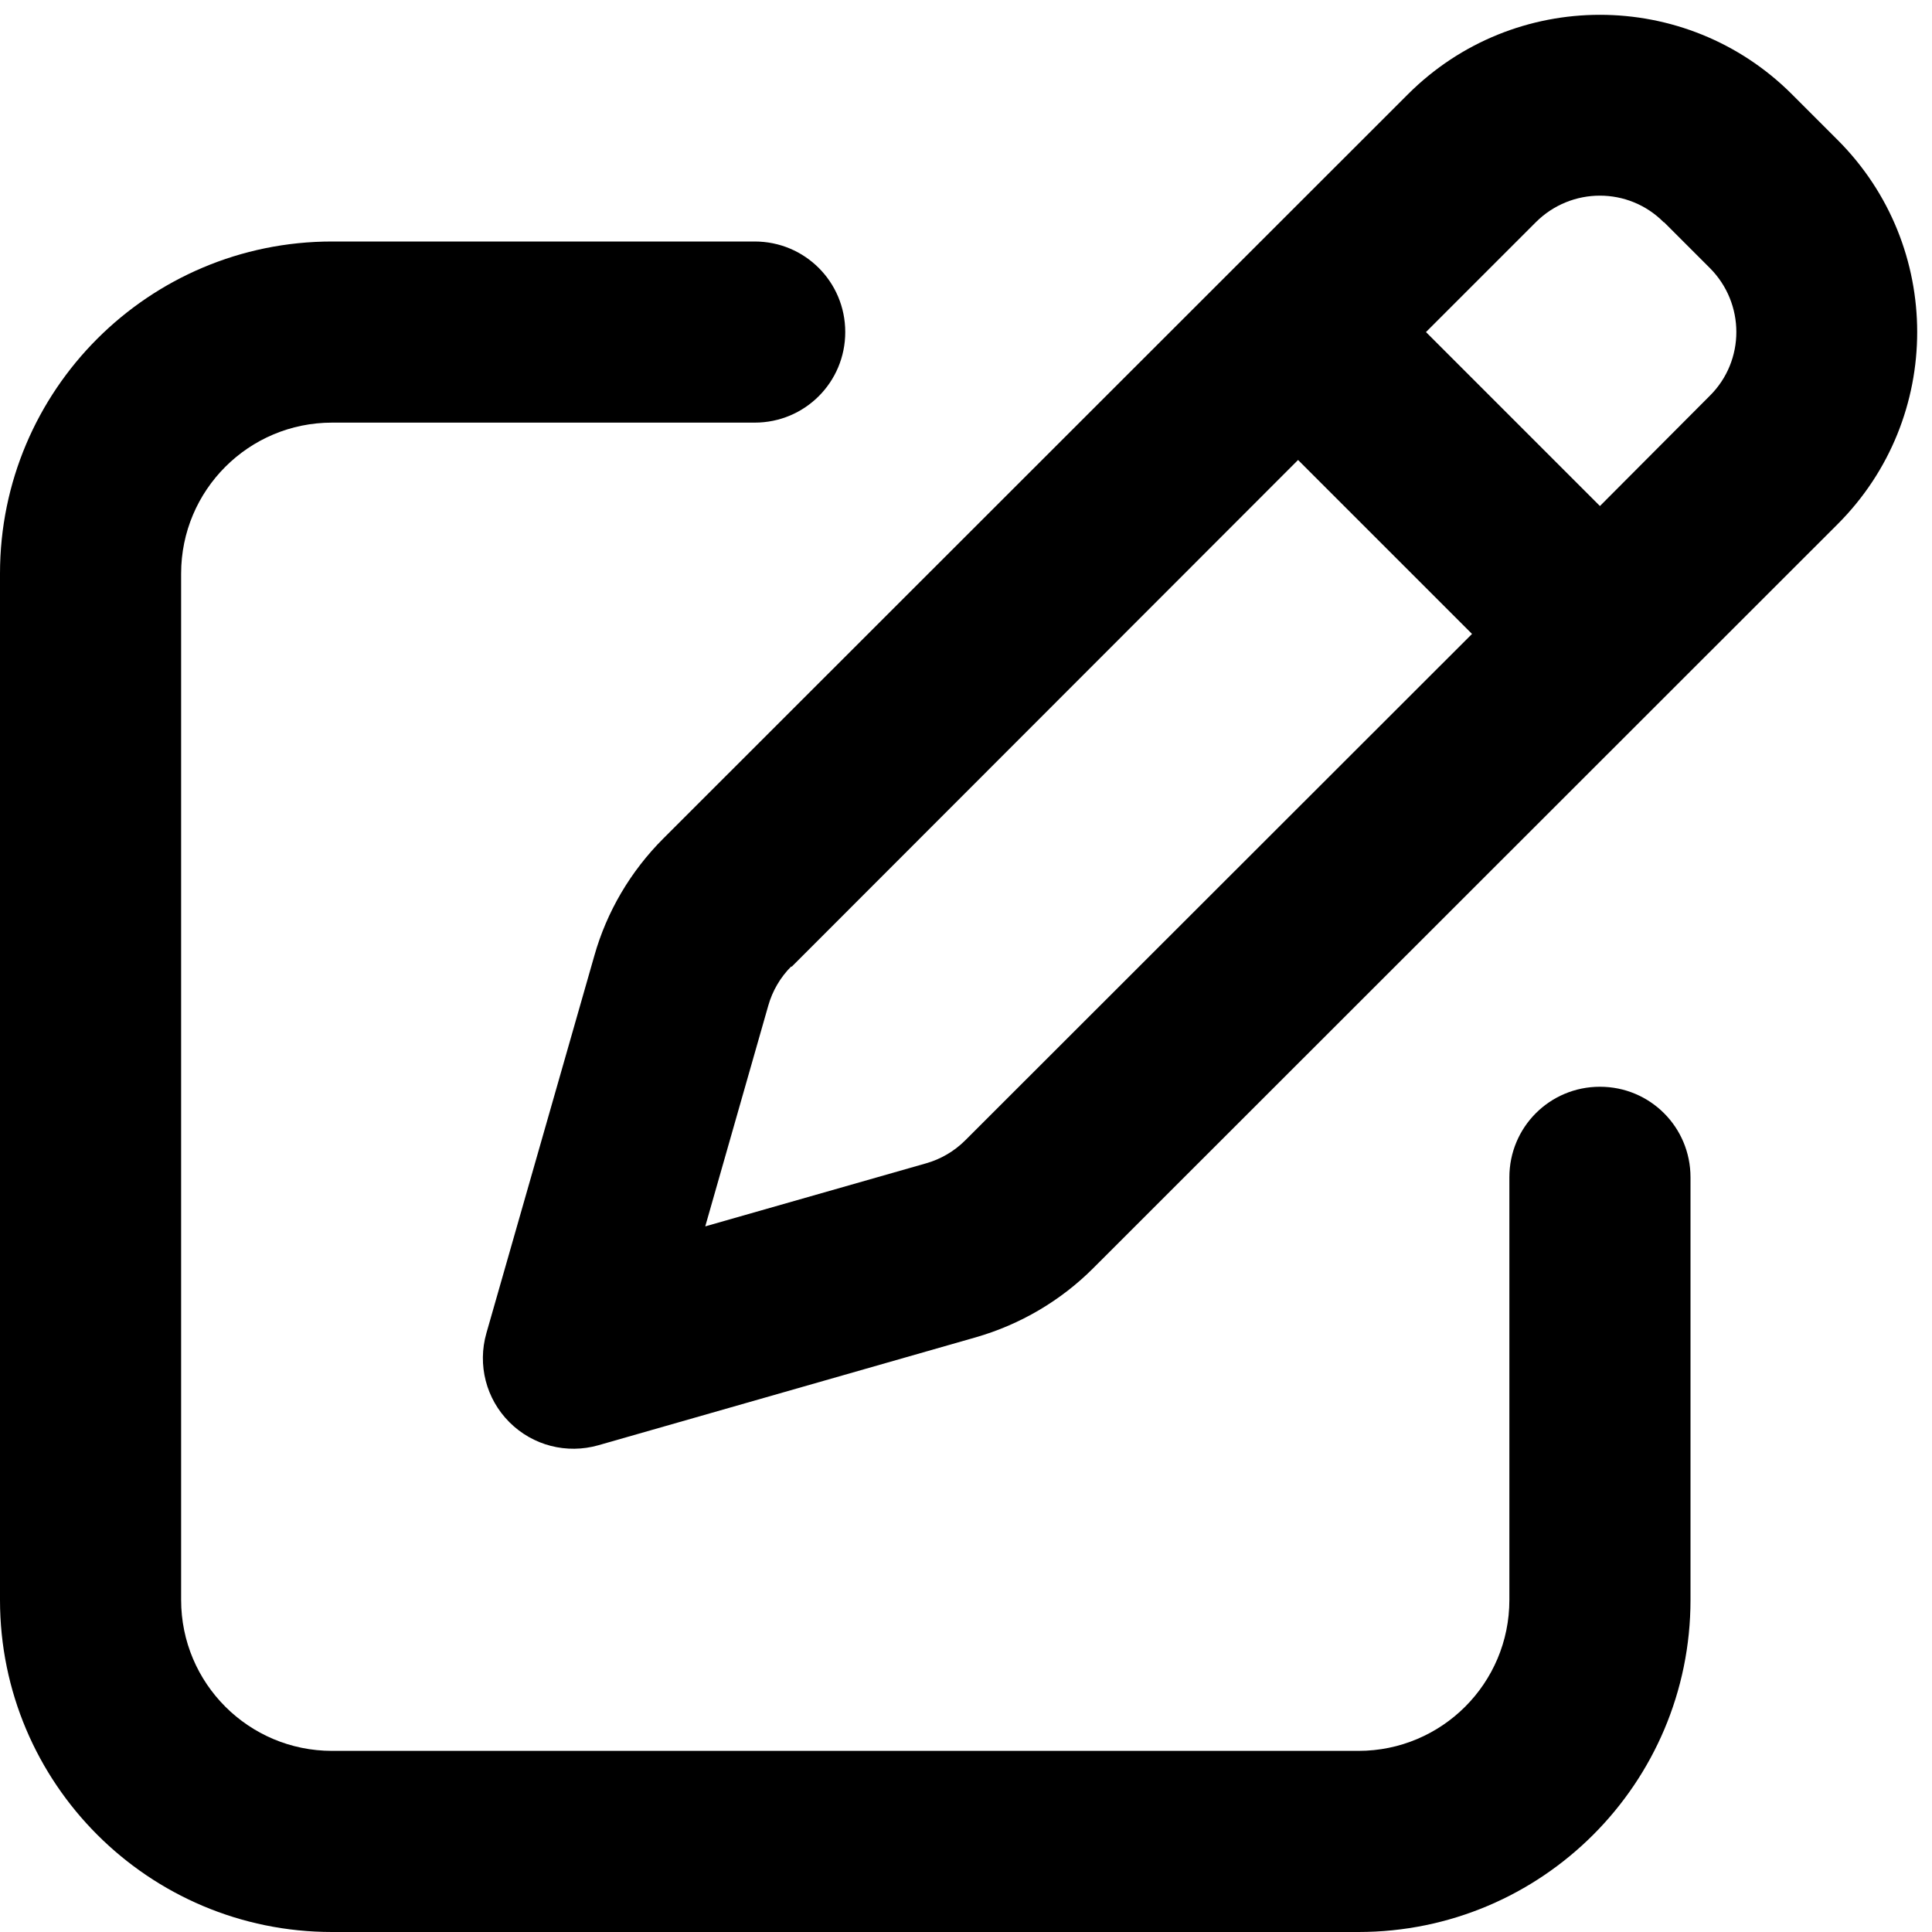
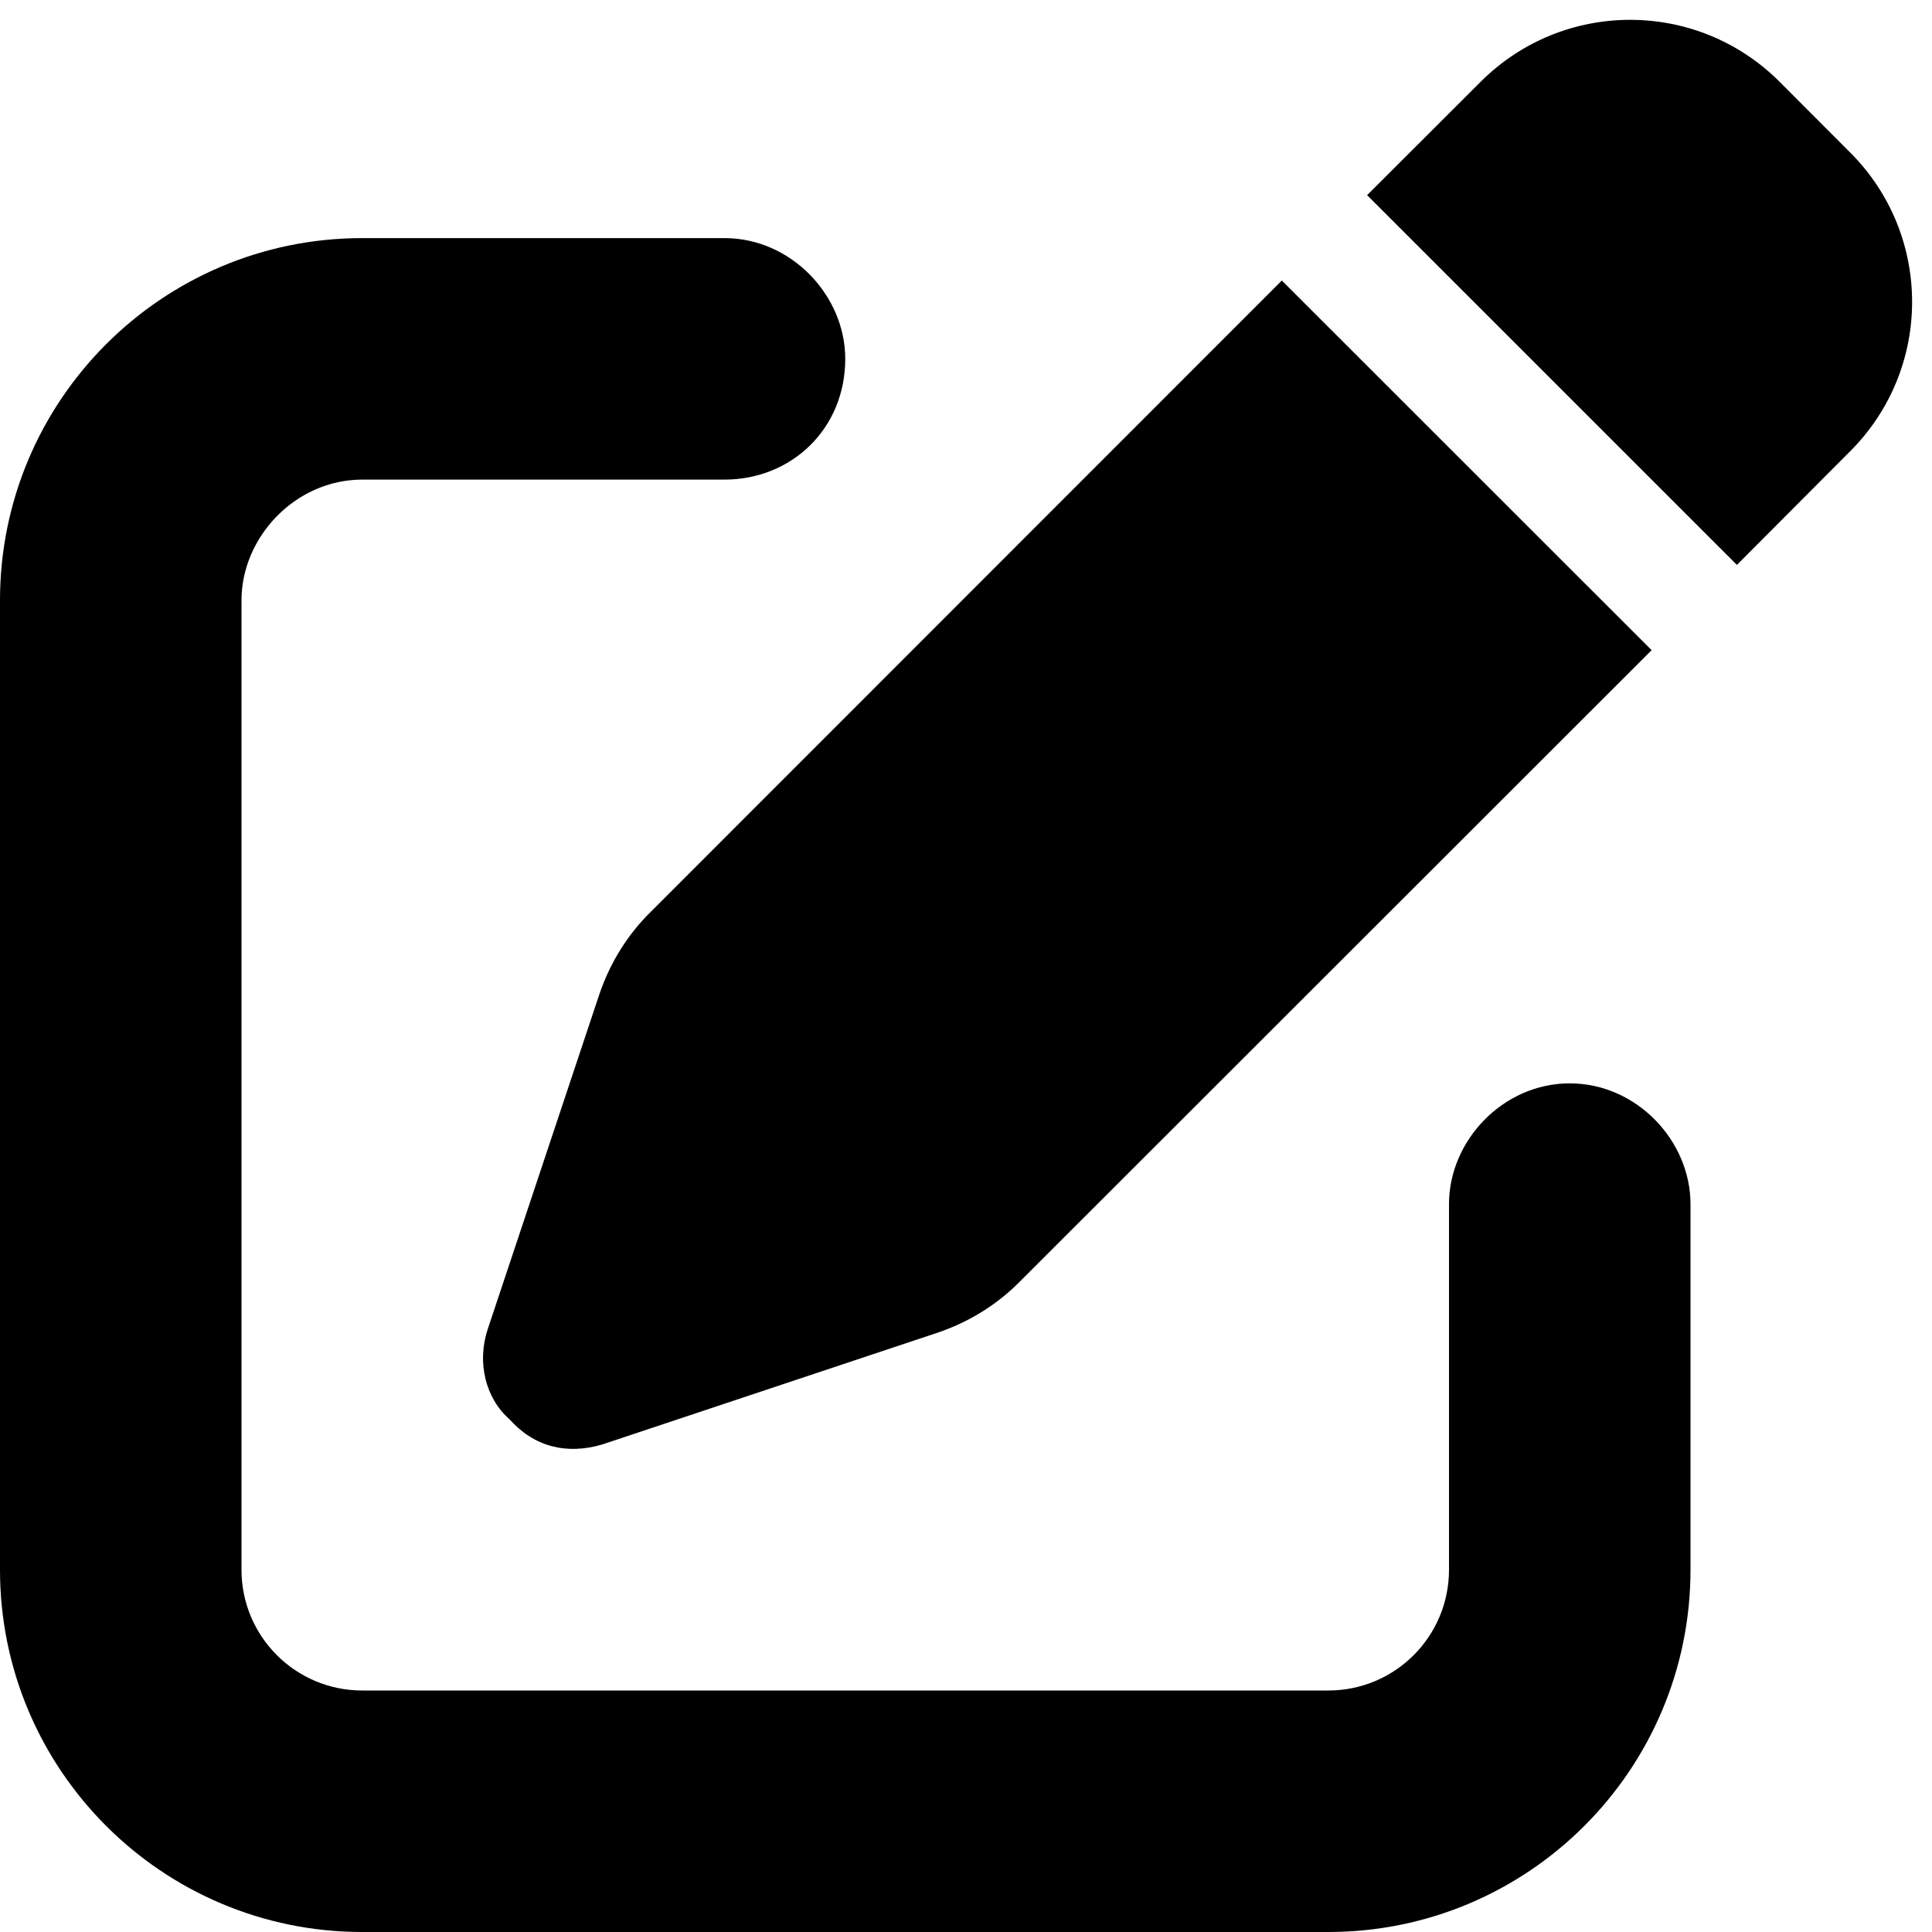
- <svg xmlns="http://www.w3.org/2000/svg" height="1em" viewBox="0 0 512 512">
-   <path fill="currentColor" d="M441 58.9L453.1 71c9.4 9.4 9.4 24.6 0 33.9L424 134.1 377.9 88 407 58.9c9.4-9.4 24.6-9.4 33.9 0zM209.8 256.2L344 121.9 390.1 168 255.8 302.2c-2.9 2.9-6.5 5-10.4 6.1l-58.5 16.7 16.7-58.5c1.1-3.9 3.2-7.5 6.1-10.4zM373.1 25L175.8 222.2c-8.7 8.7-15 19.4-18.3 31.1l-28.6 100c-2.4 8.4-.1 17.4 6.1 23.6s15.2 8.5 23.6 6.1l100-28.6c11.8-3.4 22.5-9.7 31.1-18.3L487 138.9c28.1-28.1 28.1-73.7 0-101.8L474.9 25C446.8-3.1 401.2-3.1 373.1 25zM88 64C39.4 64 0 103.4 0 152V424c0 48.6 39.4 88 88 88H360c48.6 0 88-39.4 88-88V312c0-13.3-10.7-24-24-24s-24 10.7-24 24V424c0 22.1-17.9 40-40 40H88c-22.1 0-40-17.9-40-40V152c0-22.1 17.9-40 40-40H200c13.3 0 24-10.7 24-24s-10.7-24-24-24H88z" />
+ <svg xmlns="http://www.w3.org/2000/svg" viewBox="0 0 512 512">
+   <path fill="currentColor" d="M490.3 40.4C512.2 62.27 512.2 97.73 490.3 119.6L460.3 149.7L362.3 51.72L392.4 21.66C414.3-.213 449.7-.213 471.6 21.66L490.3 40.4zM172.4 241.7L339.7 74.34L437.7 172.3L270.3 339.6C264.2 345.8 256.7 350.4 248.4 353.2L159.6 382.8C150.1 385.6 141.5 383.4 135 376.1C128.6 370.5 126.4 361 129.2 352.4L158.8 263.6C161.6 255.3 166.2 247.8 172.4 241.7V241.7zM192 63.1C209.7 63.1 224 78.33 224 95.1C224 113.7 209.7 127.1 192 127.1H96C78.33 127.1 64 142.3 64 159.1V416C64 433.7 78.33 448 96 448H352C369.7 448 384 433.7 384 416V319.1C384 302.3 398.3 287.1 416 287.1C433.7 287.1 448 302.3 448 319.1V416C448 469 405 512 352 512H96C42.98 512 0 469 0 416V159.1C0 106.1 42.98 63.1 96 63.1H192z" />
</svg>
